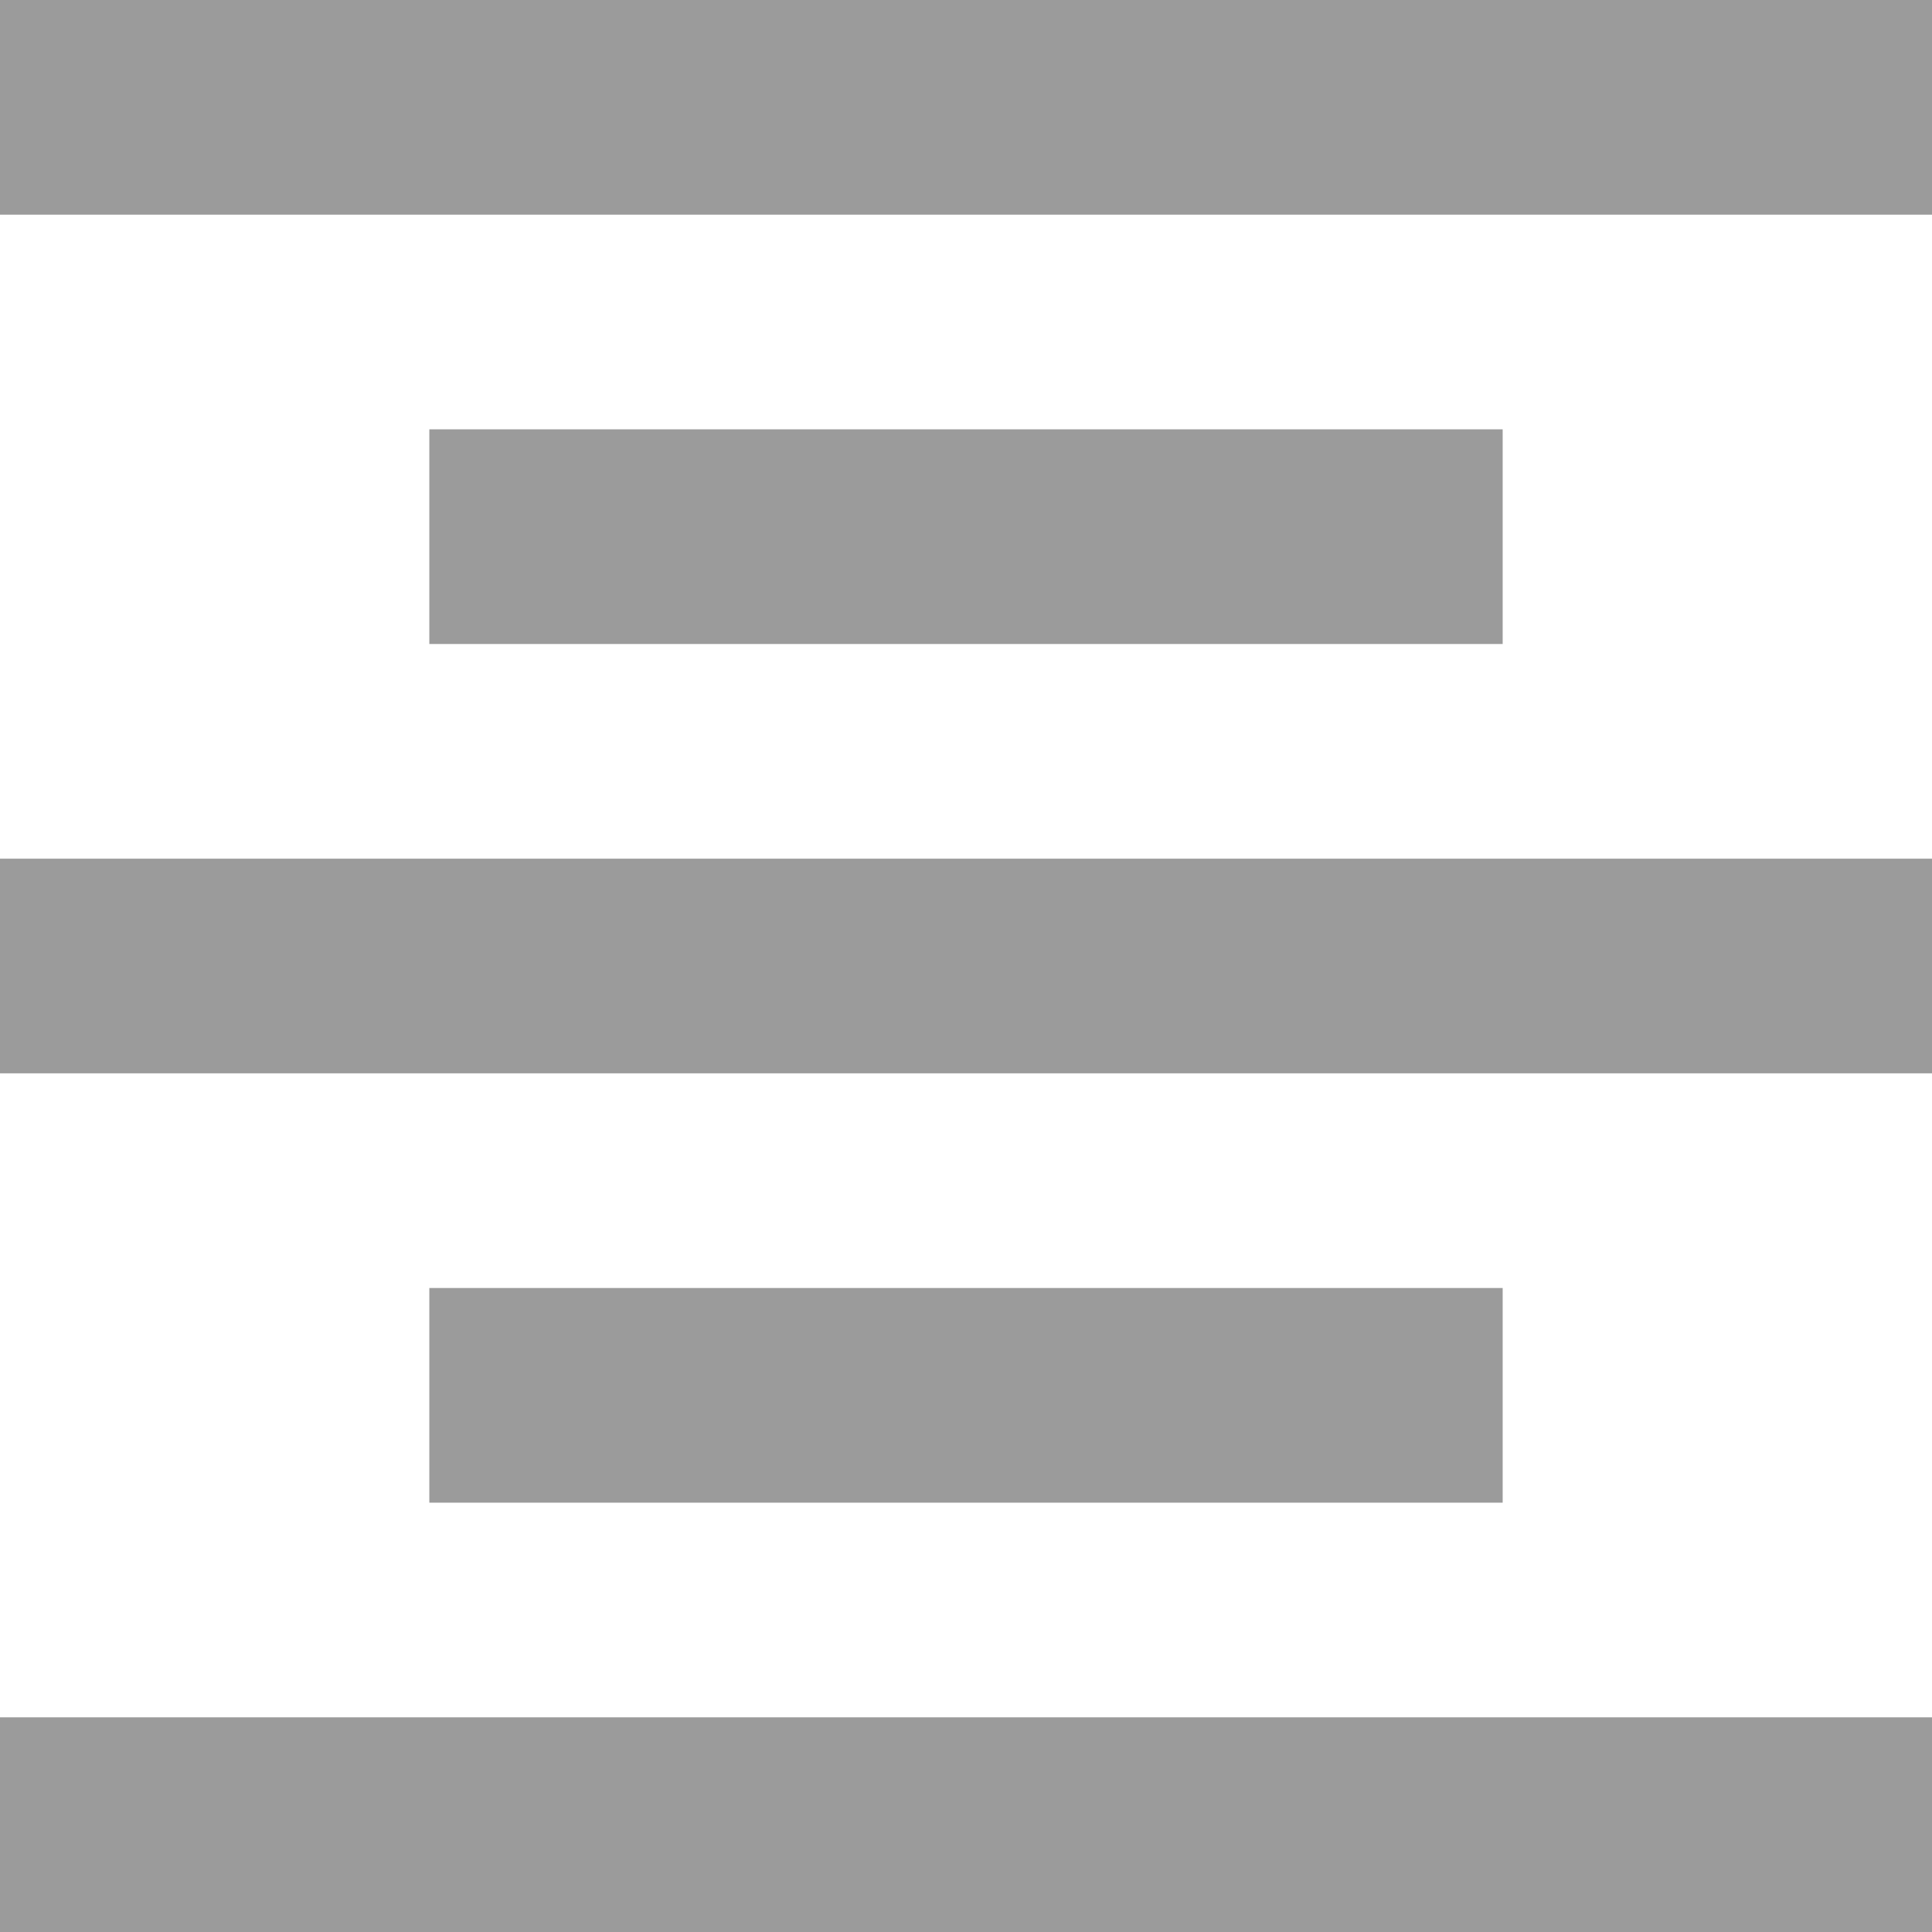
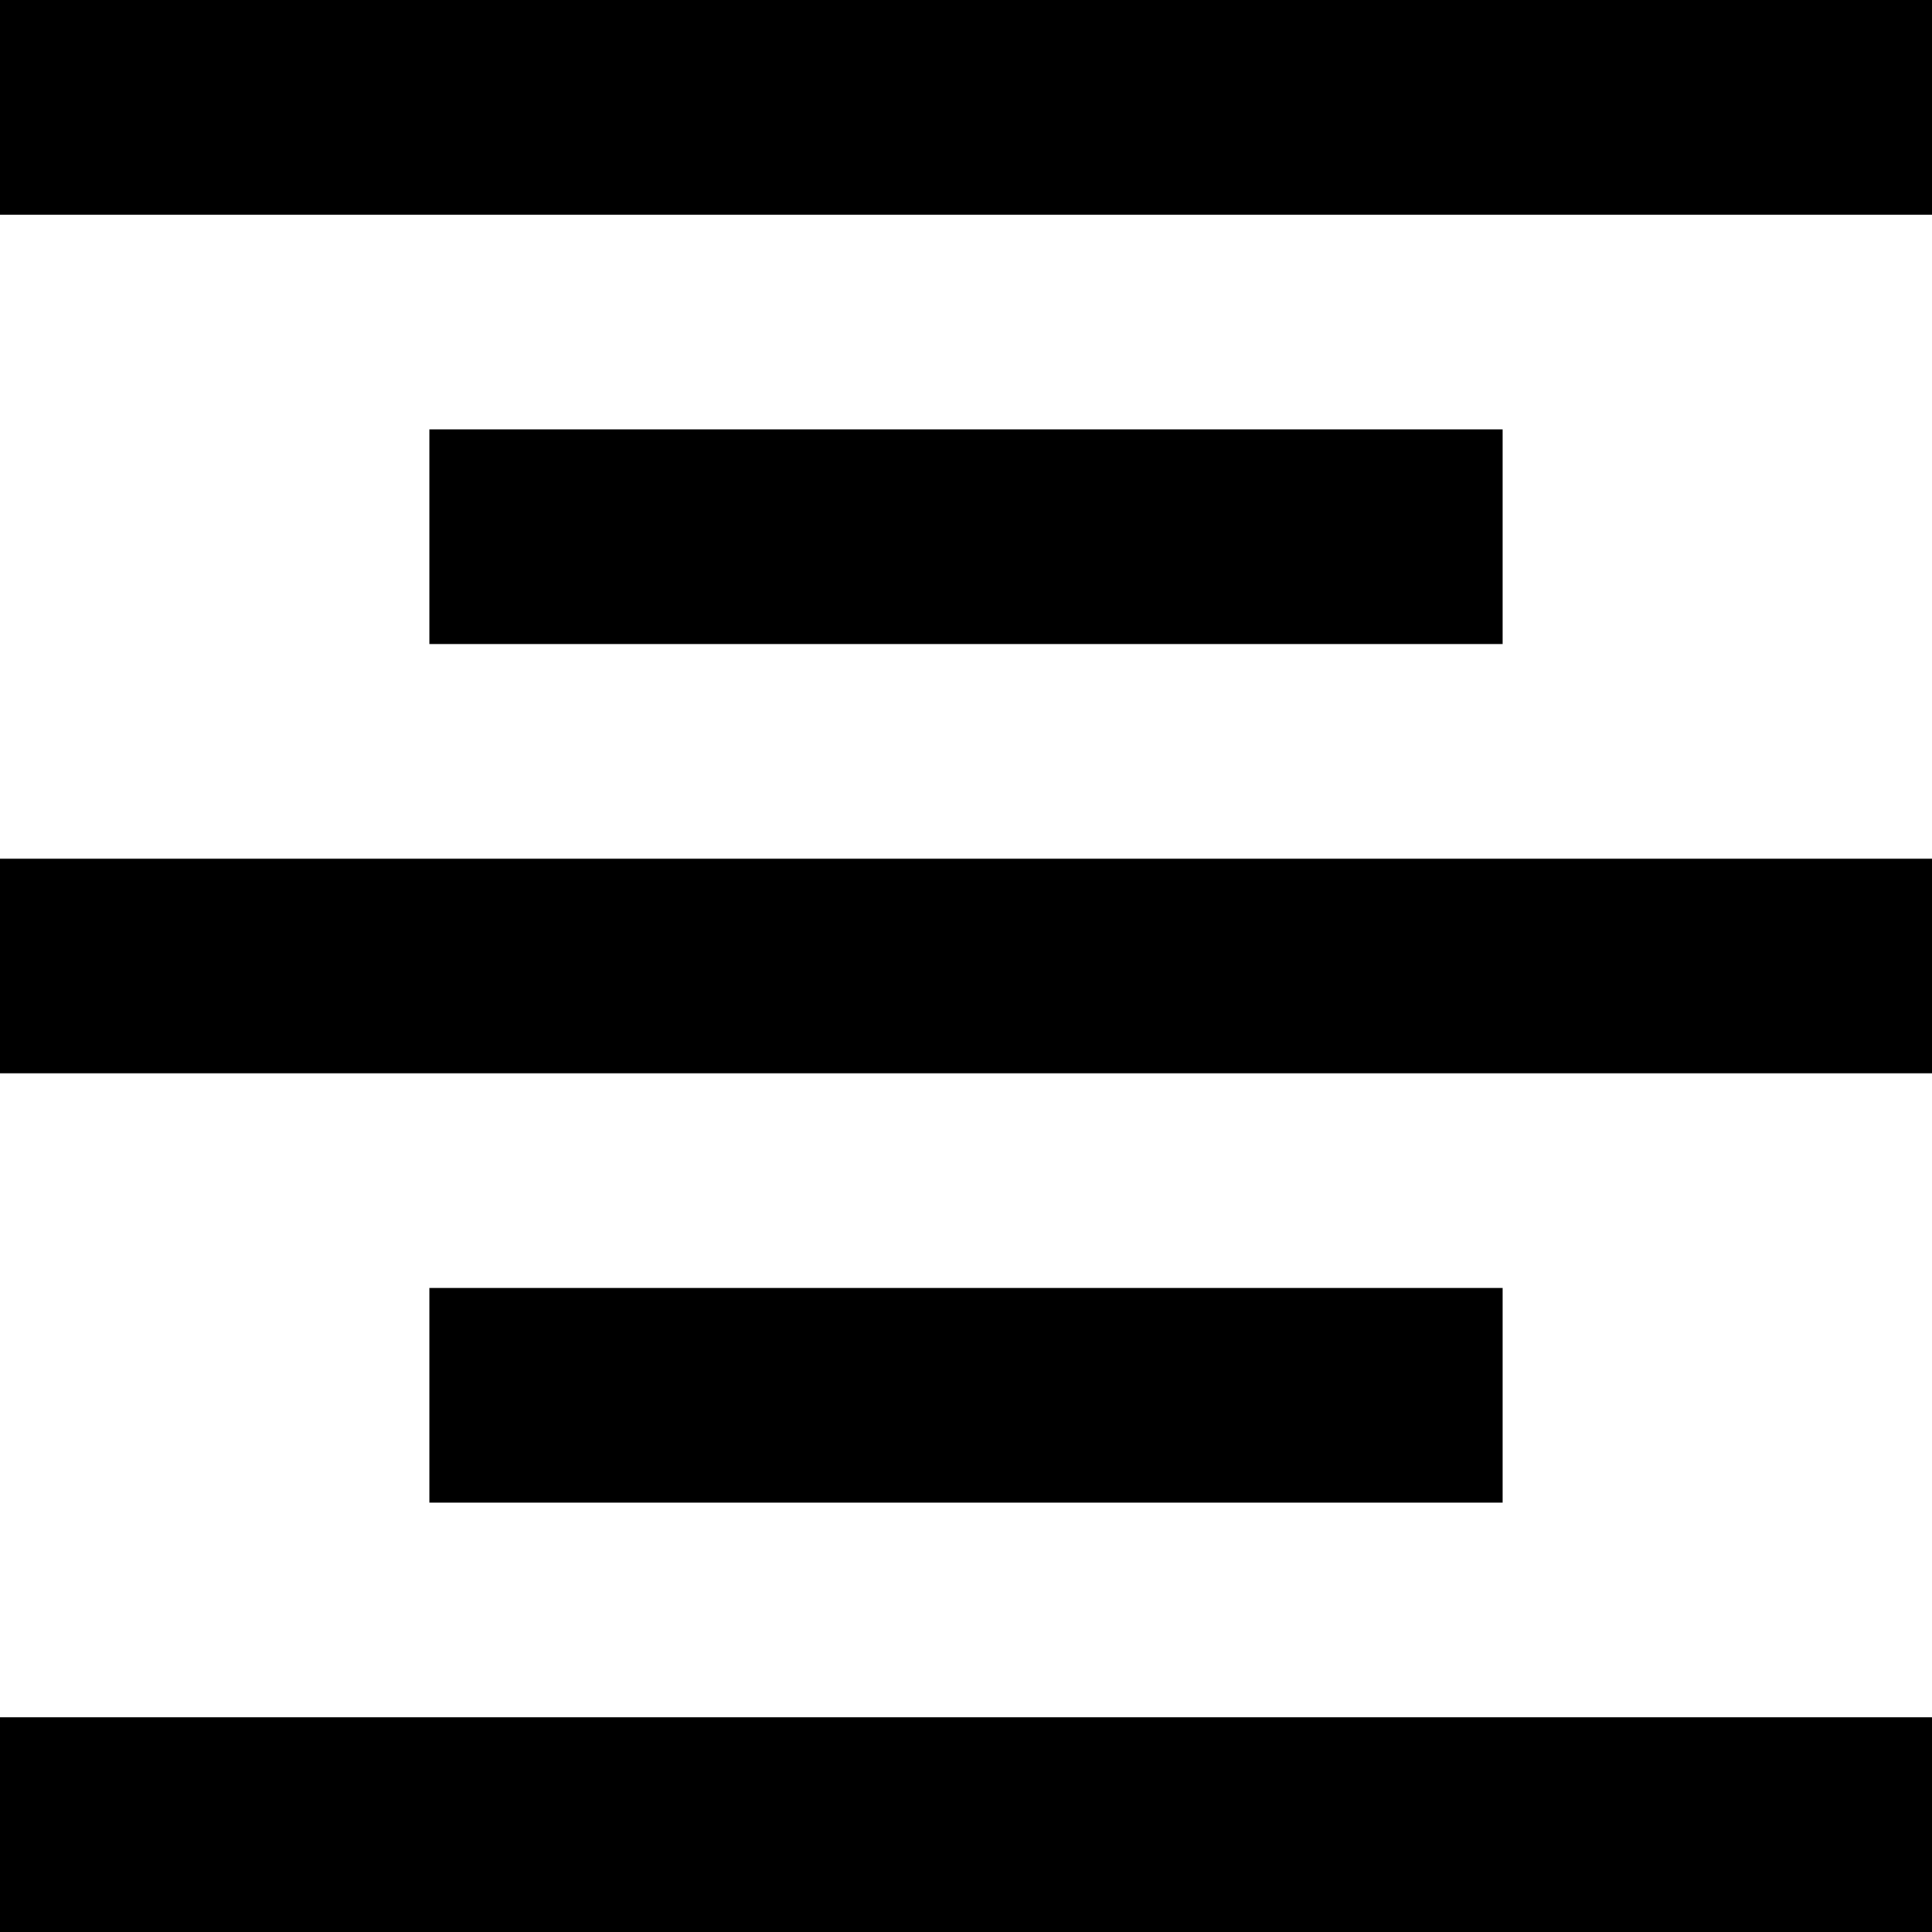
<svg xmlns="http://www.w3.org/2000/svg" width="18" height="18" viewBox="0 0 18 18" fill="none">
-   <path d="M4 12V14H14V12H4ZM0 18H18V16H0V18ZM0 10H18V8H0V10ZM4 4V6H14V4H4ZM0 0V2H18V0H0Z" fill="#9B9B9B" />
+   <path d="M4 12V14H14V12H4ZM0 18H18V16H0V18ZM0 10H18V8H0V10ZM4 4V6H14V4H4ZM0 0V2H18V0H0Z" fill="currentColor" />
</svg>
